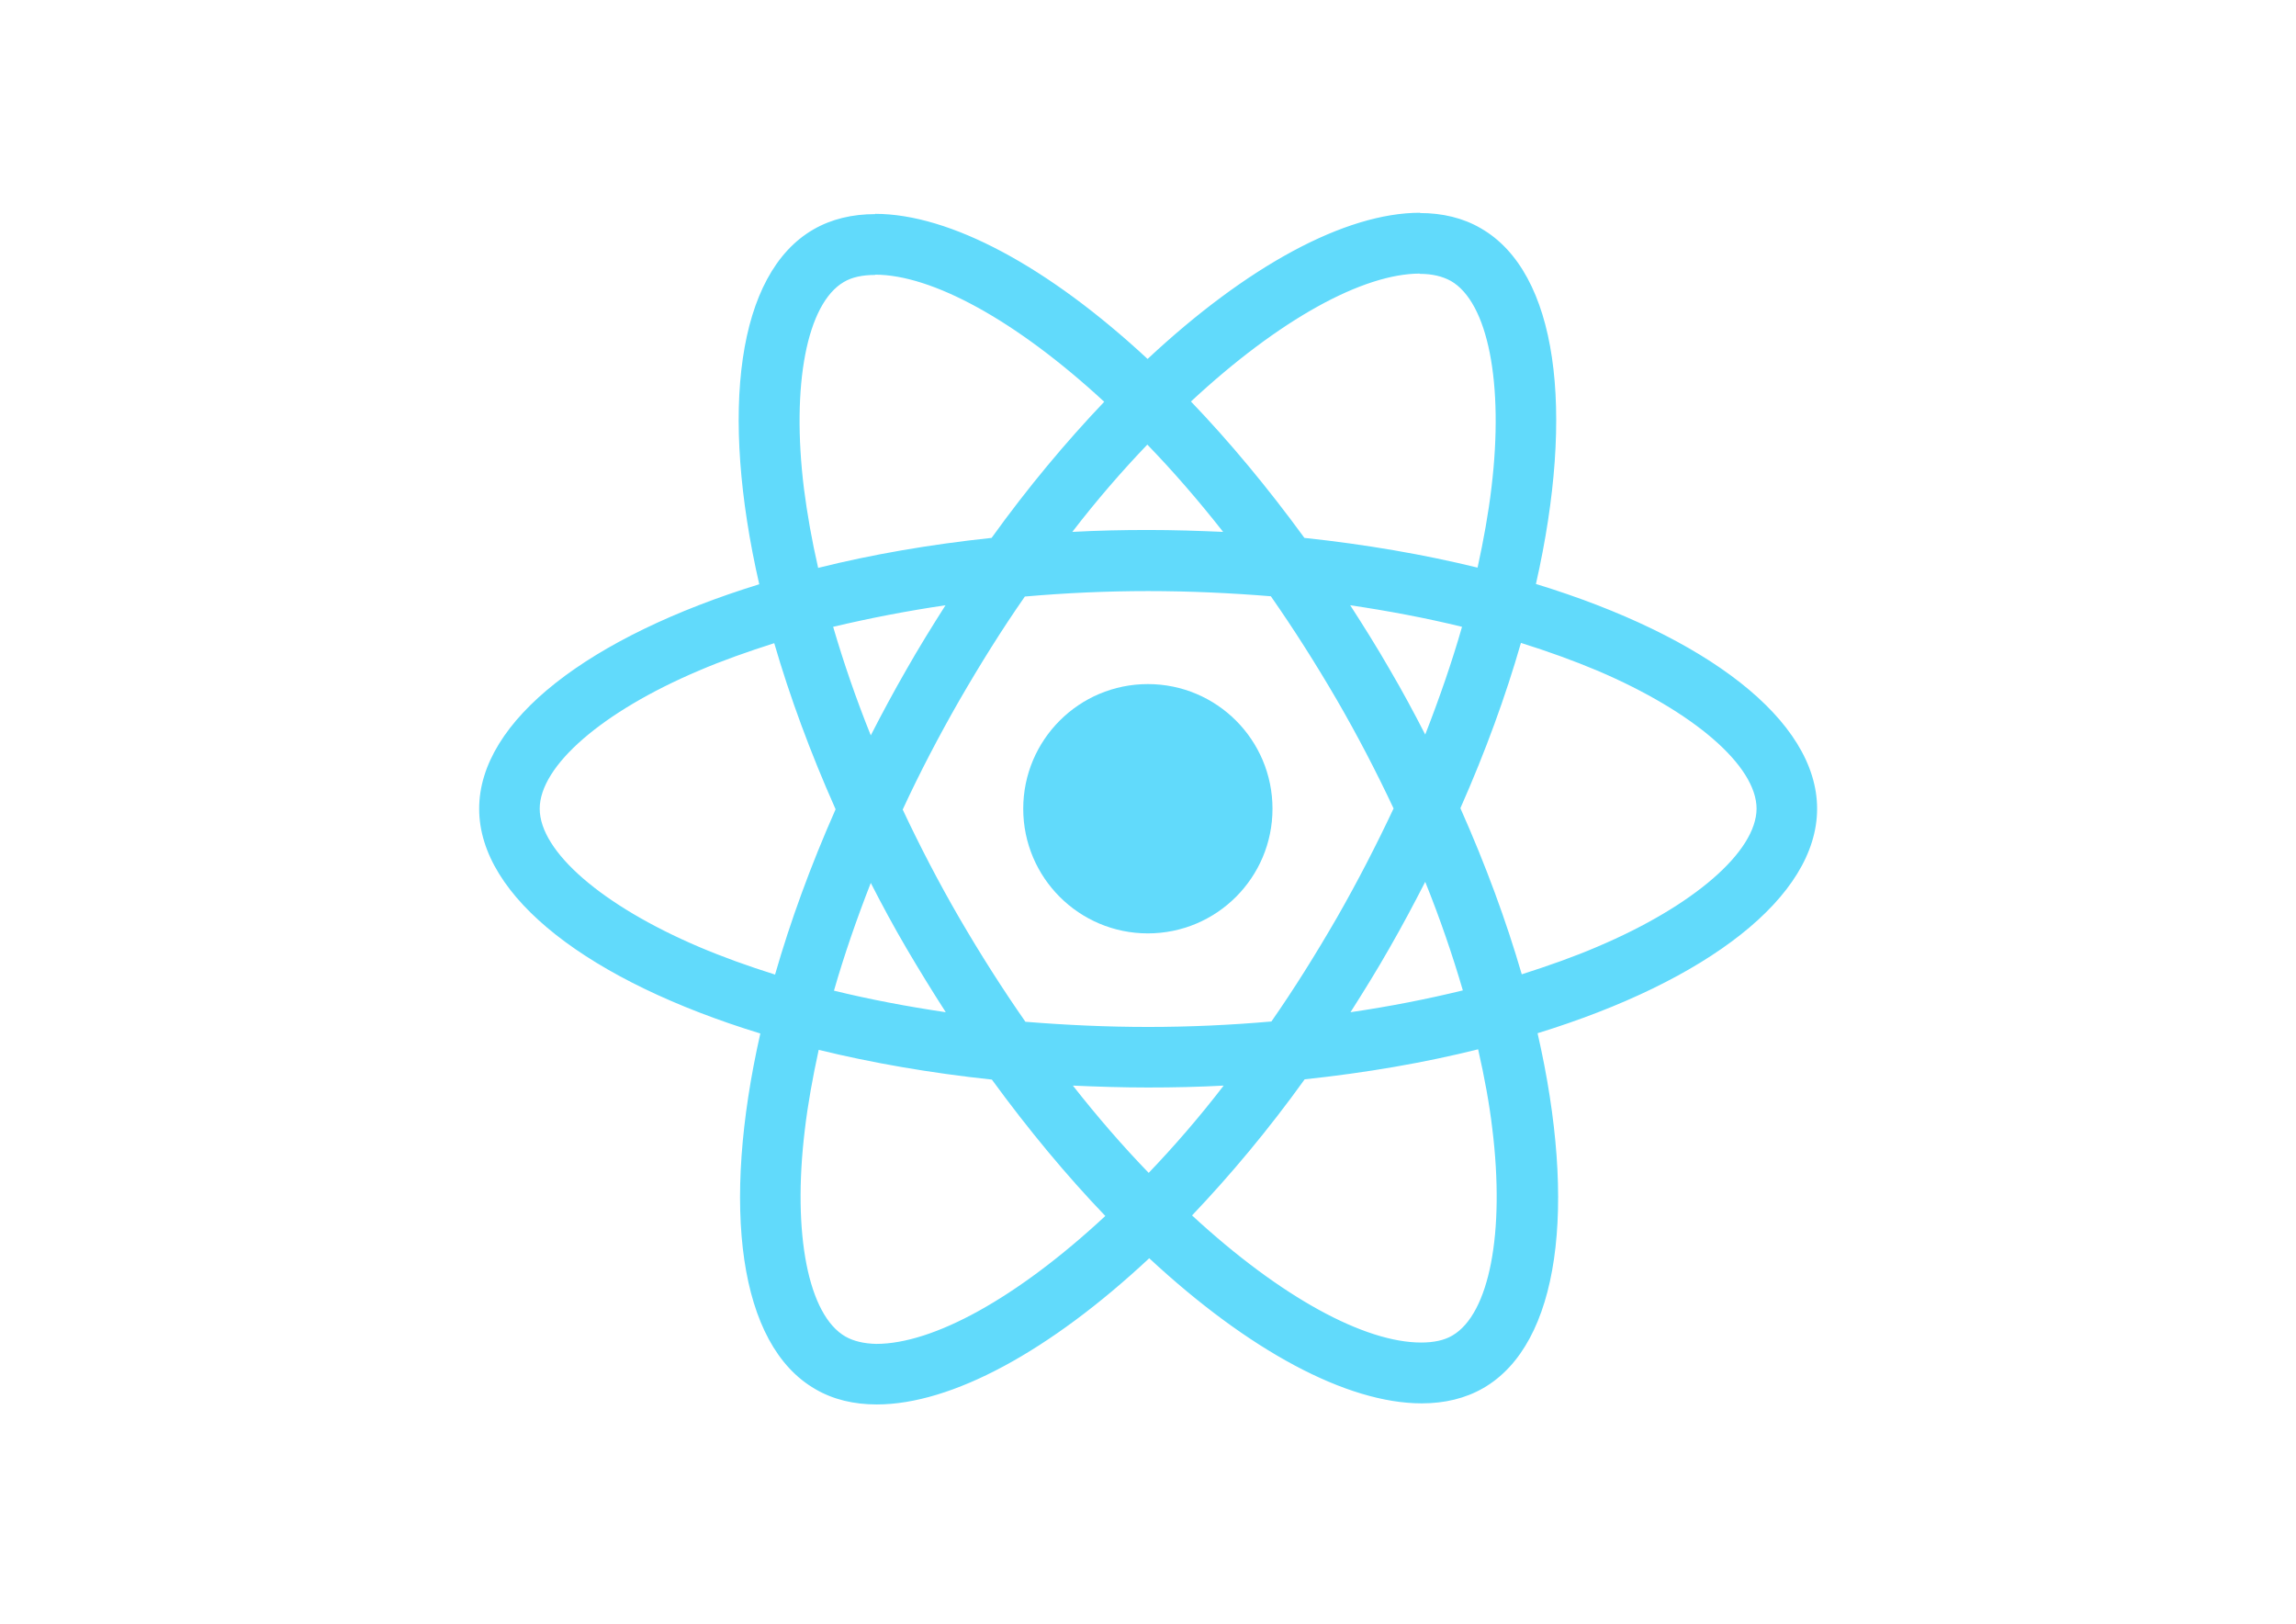
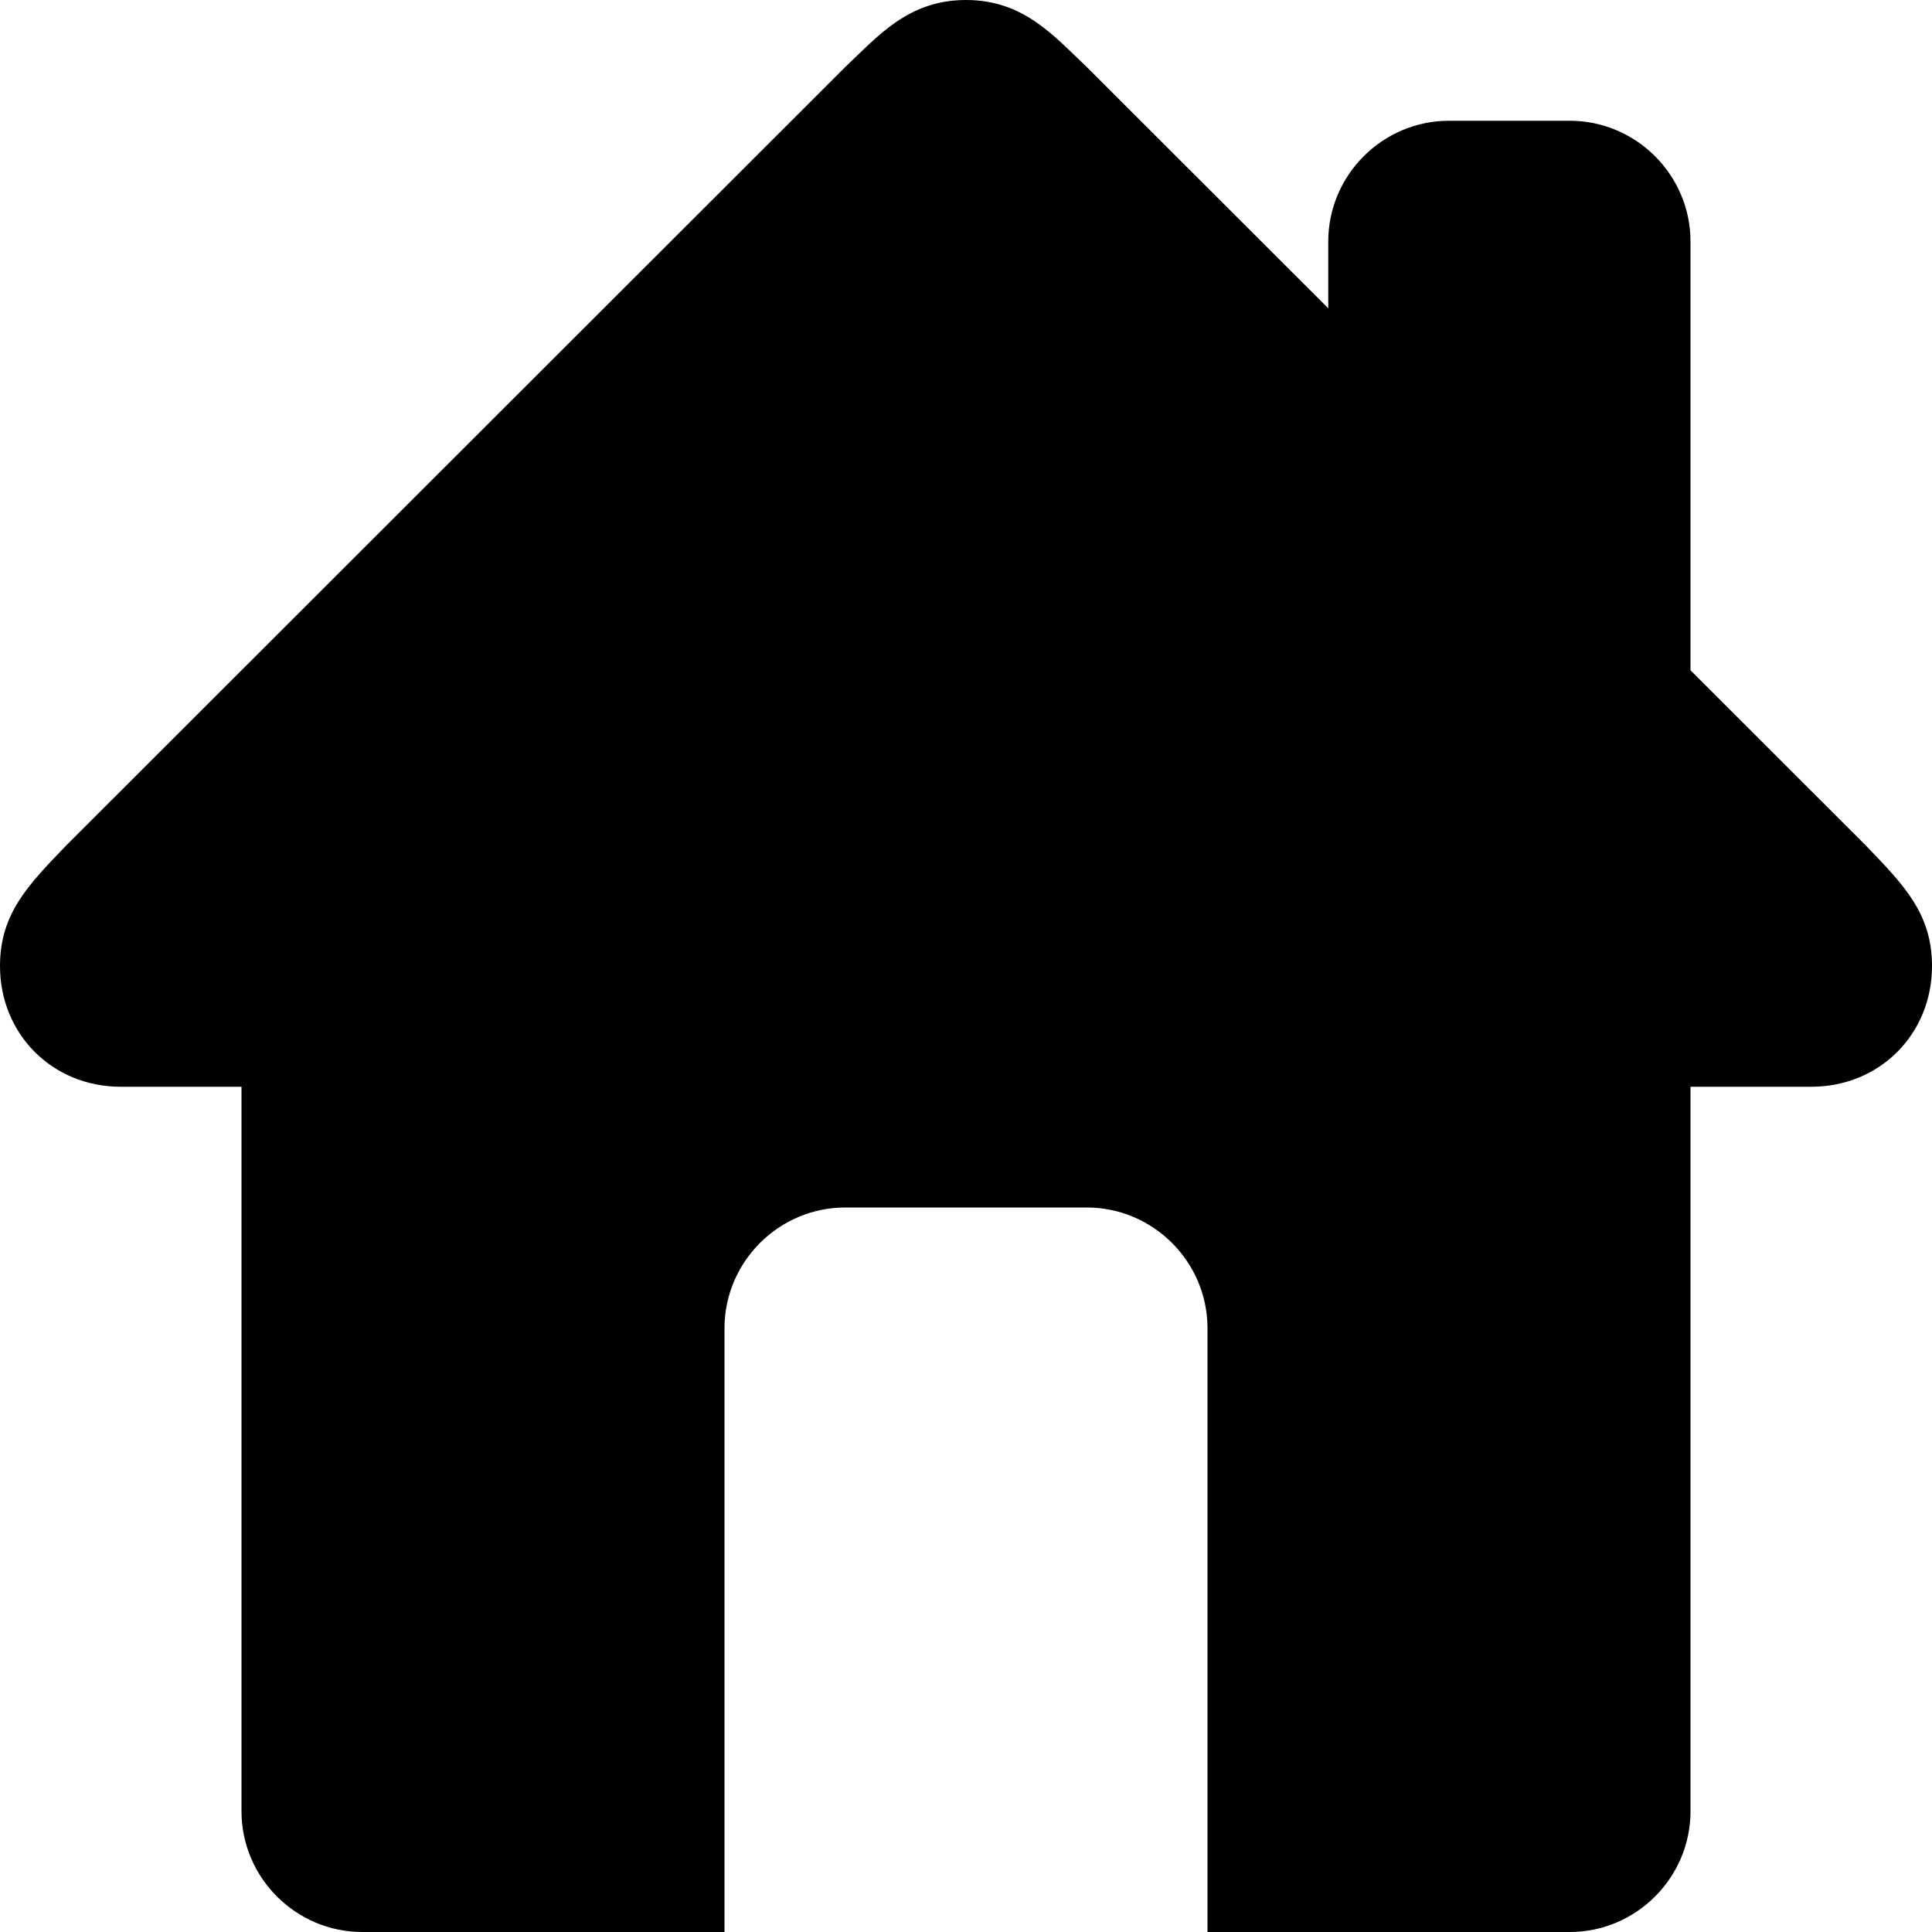
- <svg xmlns="http://www.w3.org/2000/svg" viewBox="0 0 841.9 595.3">
-   <g fill="#61DAFB">
-     <path d="M666.3 296.5c0-32.5-40.7-63.3-103.1-82.4 14.4-63.6 8-114.2-20.2-130.4-6.5-3.8-14.1-5.6-22.4-5.6v22.3c4.6 0 8.3.9 11.4 2.6 13.6 7.8 19.5 37.5 14.9 75.7-1.1 9.4-2.9 19.3-5.1 29.4-19.6-4.8-41-8.5-63.5-10.9-13.5-18.5-27.5-35.3-41.6-50 32.6-30.3 63.2-46.9 84-46.9V78c-27.5 0-63.5 19.6-99.9 53.6-36.4-33.8-72.4-53.2-99.9-53.2v22.3c20.7 0 51.4 16.5 84 46.6-14 14.7-28 31.4-41.3 49.9-22.6 2.4-44 6.1-63.6 11-2.3-10-4-19.7-5.2-29-4.7-38.2 1.1-67.9 14.6-75.8 3-1.8 6.9-2.6 11.5-2.6V78.5c-8.4 0-16 1.8-22.6 5.6-28.1 16.2-34.4 66.7-19.9 130.1-62.2 19.2-102.7 49.9-102.7 82.3 0 32.5 40.7 63.3 103.1 82.4-14.4 63.6-8 114.2 20.2 130.4 6.5 3.8 14.1 5.6 22.5 5.6 27.5 0 63.5-19.6 99.9-53.6 36.4 33.8 72.4 53.2 99.9 53.2 8.4 0 16-1.8 22.6-5.6 28.1-16.2 34.4-66.7 19.9-130.1 62-19.1 102.5-49.9 102.5-82.3zm-130.2-66.7c-3.7 12.9-8.3 26.2-13.5 39.5-4.1-8-8.4-16-13.1-24-4.6-8-9.5-15.8-14.4-23.4 14.2 2.1 27.9 4.7 41 7.9zm-45.8 106.5c-7.8 13.5-15.8 26.3-24.1 38.2-14.9 1.3-30 2-45.2 2-15.1 0-30.2-.7-45-1.9-8.3-11.9-16.4-24.6-24.2-38-7.6-13.1-14.5-26.4-20.8-39.8 6.2-13.4 13.2-26.8 20.7-39.9 7.8-13.5 15.8-26.3 24.1-38.2 14.9-1.3 30-2 45.2-2 15.1 0 30.2.7 45 1.9 8.3 11.9 16.4 24.6 24.2 38 7.6 13.1 14.5 26.4 20.8 39.8-6.3 13.4-13.2 26.8-20.7 39.9zm32.3-13c5.4 13.4 10 26.8 13.8 39.8-13.1 3.2-26.9 5.9-41.2 8 4.9-7.7 9.8-15.6 14.4-23.7 4.6-8 8.9-16.1 13-24.1zM421.2 430c-9.3-9.6-18.6-20.3-27.8-32 9 .4 18.2.7 27.5.7 9.4 0 18.7-.2 27.8-.7-9 11.7-18.3 22.4-27.5 32zm-74.4-58.9c-14.2-2.1-27.9-4.7-41-7.9 3.7-12.9 8.3-26.2 13.5-39.5 4.1 8 8.4 16 13.1 24 4.7 8 9.5 15.8 14.4 23.4zM420.7 163c9.3 9.6 18.6 20.3 27.8 32-9-.4-18.2-.7-27.5-.7-9.4 0-18.7.2-27.8.7 9-11.7 18.3-22.4 27.5-32zm-74 58.9c-4.9 7.7-9.8 15.6-14.4 23.7-4.6 8-8.9 16-13 24-5.4-13.4-10-26.8-13.8-39.8 13.1-3.1 26.9-5.8 41.2-7.9zm-90.5 125.2c-35.4-15.1-58.3-34.9-58.3-50.6 0-15.7 22.9-35.6 58.3-50.6 8.6-3.7 18-7 27.7-10.1 5.7 19.6 13.2 40 22.5 60.9-9.2 20.8-16.6 41.1-22.2 60.6-9.9-3.1-19.3-6.5-28-10.2zM310 490c-13.6-7.8-19.5-37.5-14.9-75.7 1.1-9.4 2.9-19.3 5.1-29.4 19.6 4.8 41 8.5 63.5 10.9 13.5 18.5 27.5 35.3 41.6 50-32.6 30.3-63.2 46.9-84 46.9-4.5-.1-8.3-1-11.3-2.7zm237.2-76.2c4.7 38.2-1.1 67.9-14.6 75.8-3 1.8-6.9 2.6-11.5 2.6-20.7 0-51.4-16.5-84-46.6 14-14.7 28-31.4 41.3-49.9 22.6-2.4 44-6.1 63.6-11 2.3 10.1 4.1 19.8 5.2 29.1zm38.5-66.7c-8.6 3.7-18 7-27.7 10.1-5.7-19.6-13.2-40-22.5-60.9 9.2-20.8 16.6-41.1 22.2-60.6 9.9 3.1 19.3 6.5 28.1 10.2 35.4 15.1 58.3 34.9 58.3 50.6-.1 15.7-23 35.6-58.4 50.6zM320.8 78.4z" />
-     <circle cx="420.9" cy="296.5" r="45.7" />
-     <path d="M520.5 78.1z" />
-   </g>
+ <svg xmlns="http://www.w3.org/2000/svg" height="16px" id="Layer_1" style="enable-background:new 0 0 16 16;" version="1.1" viewBox="0 0 16 16" width="16px" xml:space="preserve">
+   <path d="M15.45,7L14,5.551V2c0-0.55-0.45-1-1-1h-1c-0.55,0-1,0.45-1,1v0.553L9,0.555C8.727,0.297,8.477,0,8,0S7.273,0.297,7,0.555  L0.55,7C0.238,7.325,0,7.562,0,8c0,0.563,0.432,1,1,1h1v6c0,0.55,0.45,1,1,1h3v-5c0-0.55,0.45-1,1-1h2c0.55,0,1,0.45,1,1v5h3  c0.55,0,1-0.45,1-1V9h1c0.568,0,1-0.437,1-1C16,7.562,15.762,7.325,15.45,7z" />
</svg>
